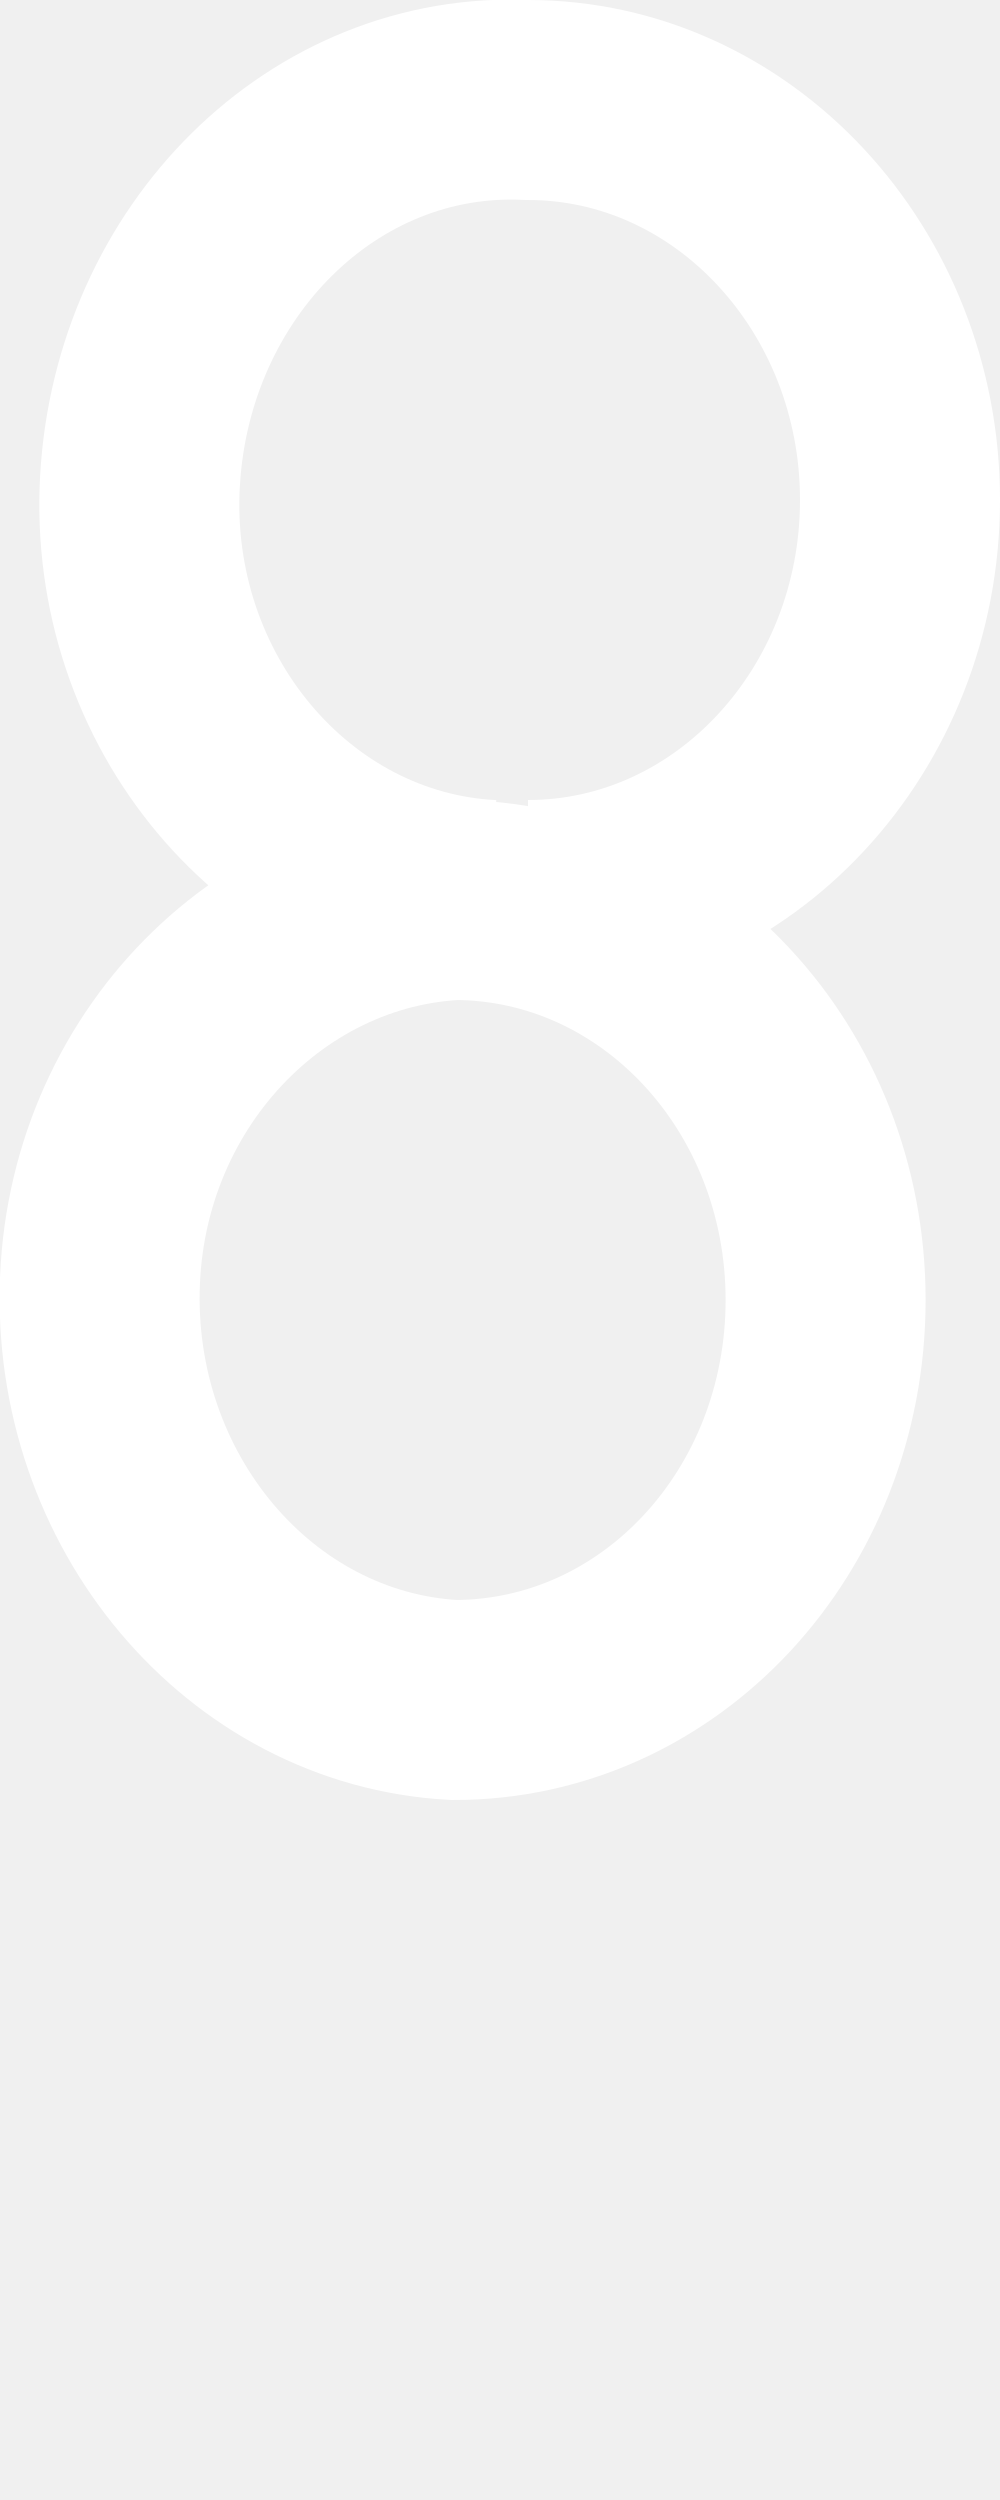
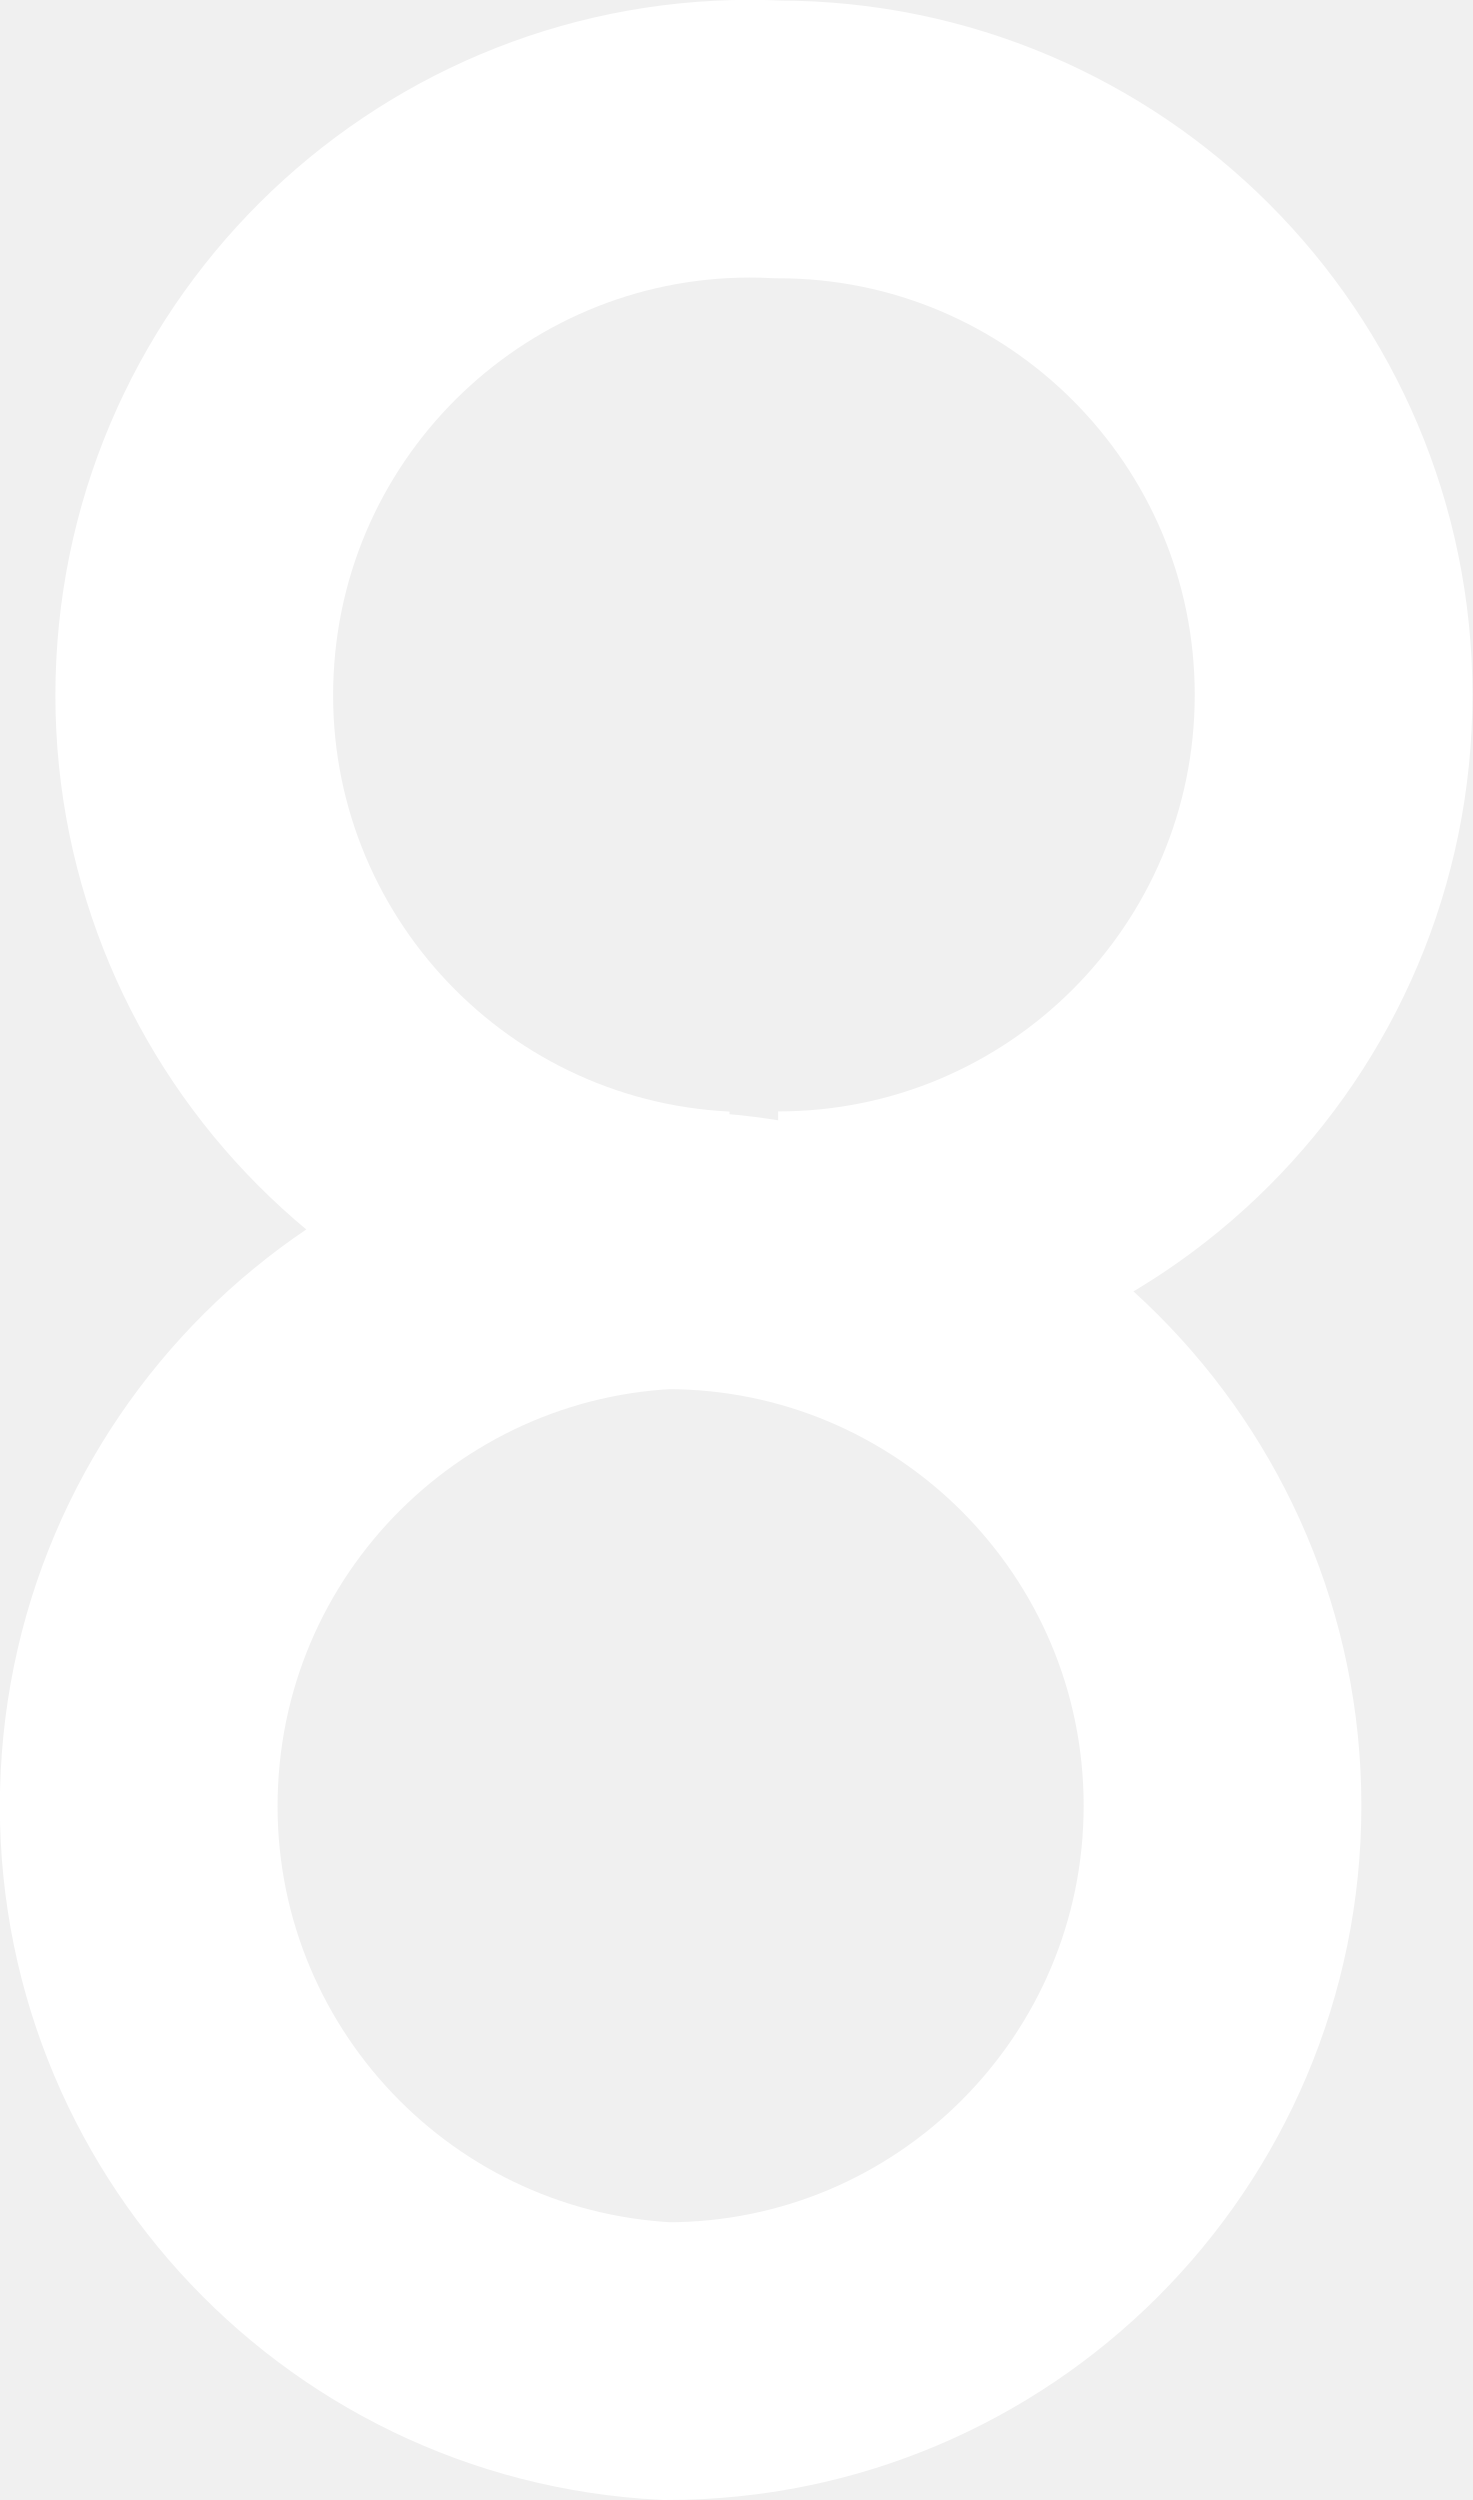
- <svg xmlns="http://www.w3.org/2000/svg" id="Layer_1" data-name="Layer 1" viewBox="0 0 25 62.5">
+ <svg xmlns="http://www.w3.org/2000/svg" id="Layer_1" data-name="Layer 1" viewBox="0 0 26.51 45.01">
  <defs>
-     <style>.cls-1,.cls-2{fill:none;}.cls-2{stroke:#fff;stroke-width:5px;}</style>
+     <style>.cls-1{fill:none;stroke:#fff;stroke-width:5px;}</style>
  </defs>
-   <rect class="cls-1" x="2.5" y="2.5" width="20" height="20" />
-   <rect class="cls-1" x="2.5" y="42.5" width="20" height="20" />
-   <path class="cls-2" d="M8.85,20c5.13,0,9.29,4.46,9.29,10S14,40,8.85,40C3.72,39.72-.23,35,0,29.5S4.65,19.74,9.78,20C4.65,19.74.69,15,1,9.52S5.58-.25,10.7,0C15.84,0,20,4.5,20,10s-4.16,10-9.3,10" transform="translate(2.5 2.5)" />
+   <path class="cls-1" d="M30,40a10,10,0,0,1,0,20,10,10,0,0,1,1-20,10,10,0,1,1,1-20,10,10,0,0,1,0,20" transform="translate(-17.99 -17.49)" />
</svg>
